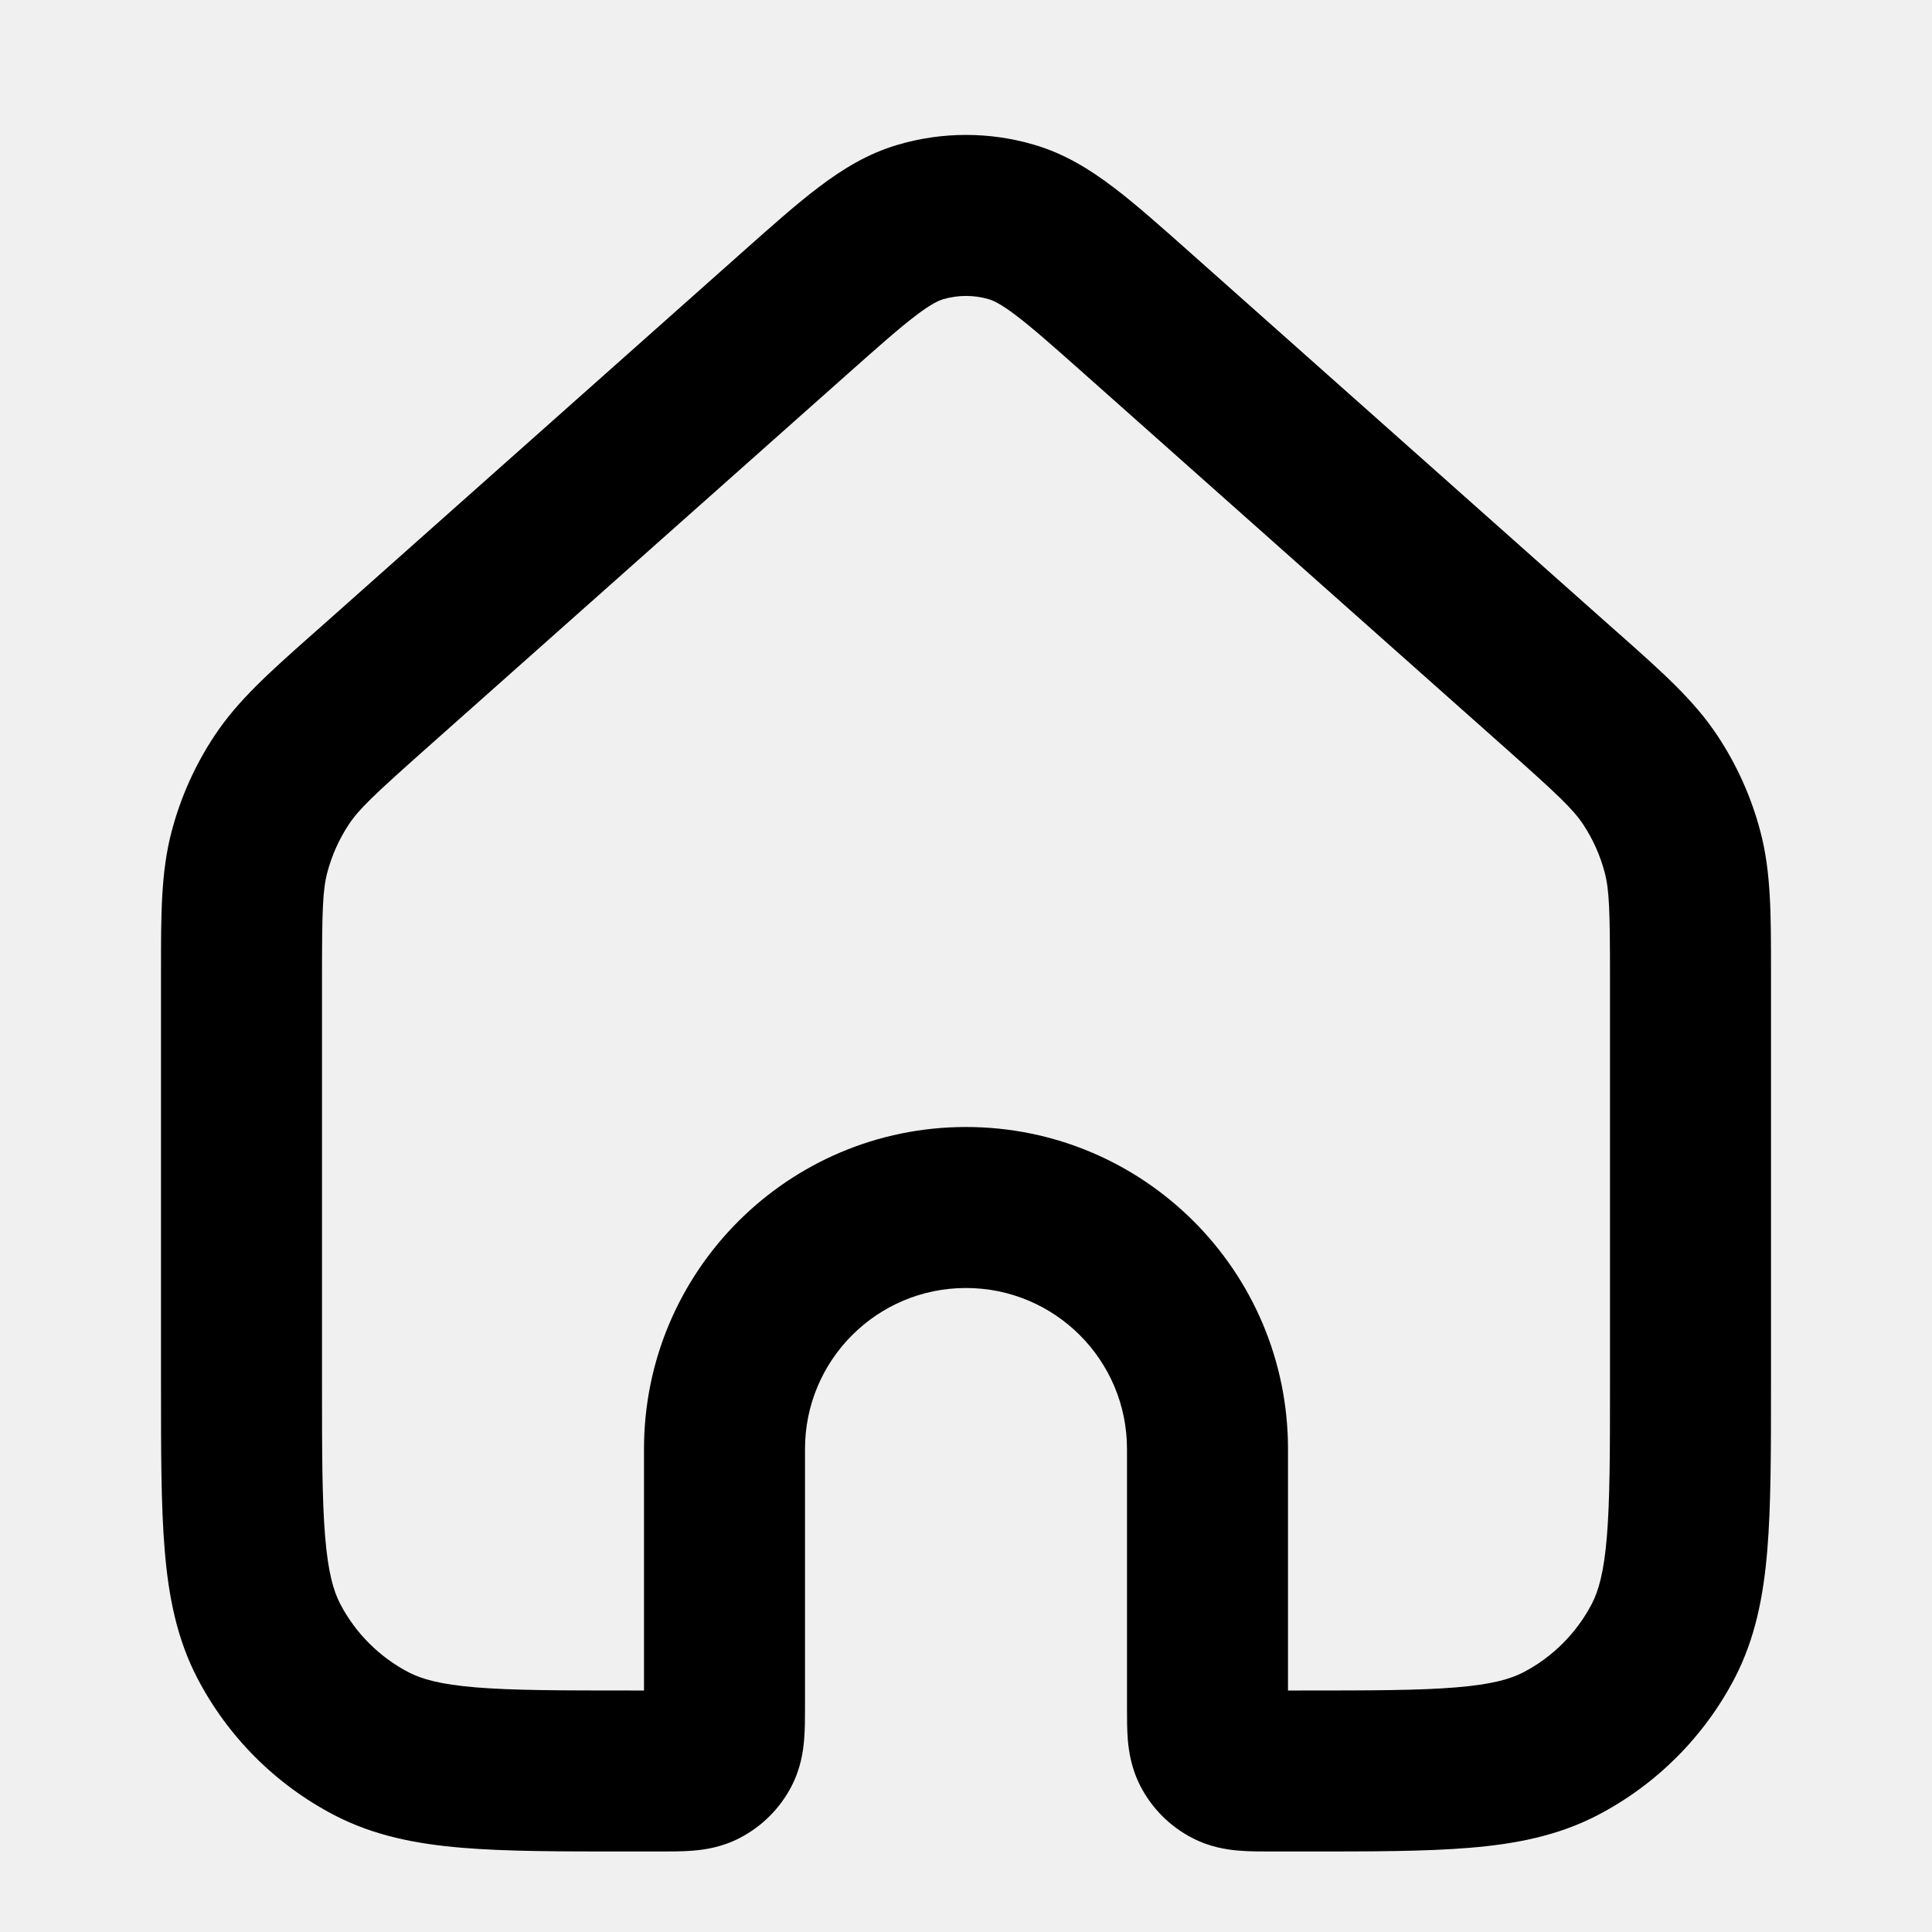
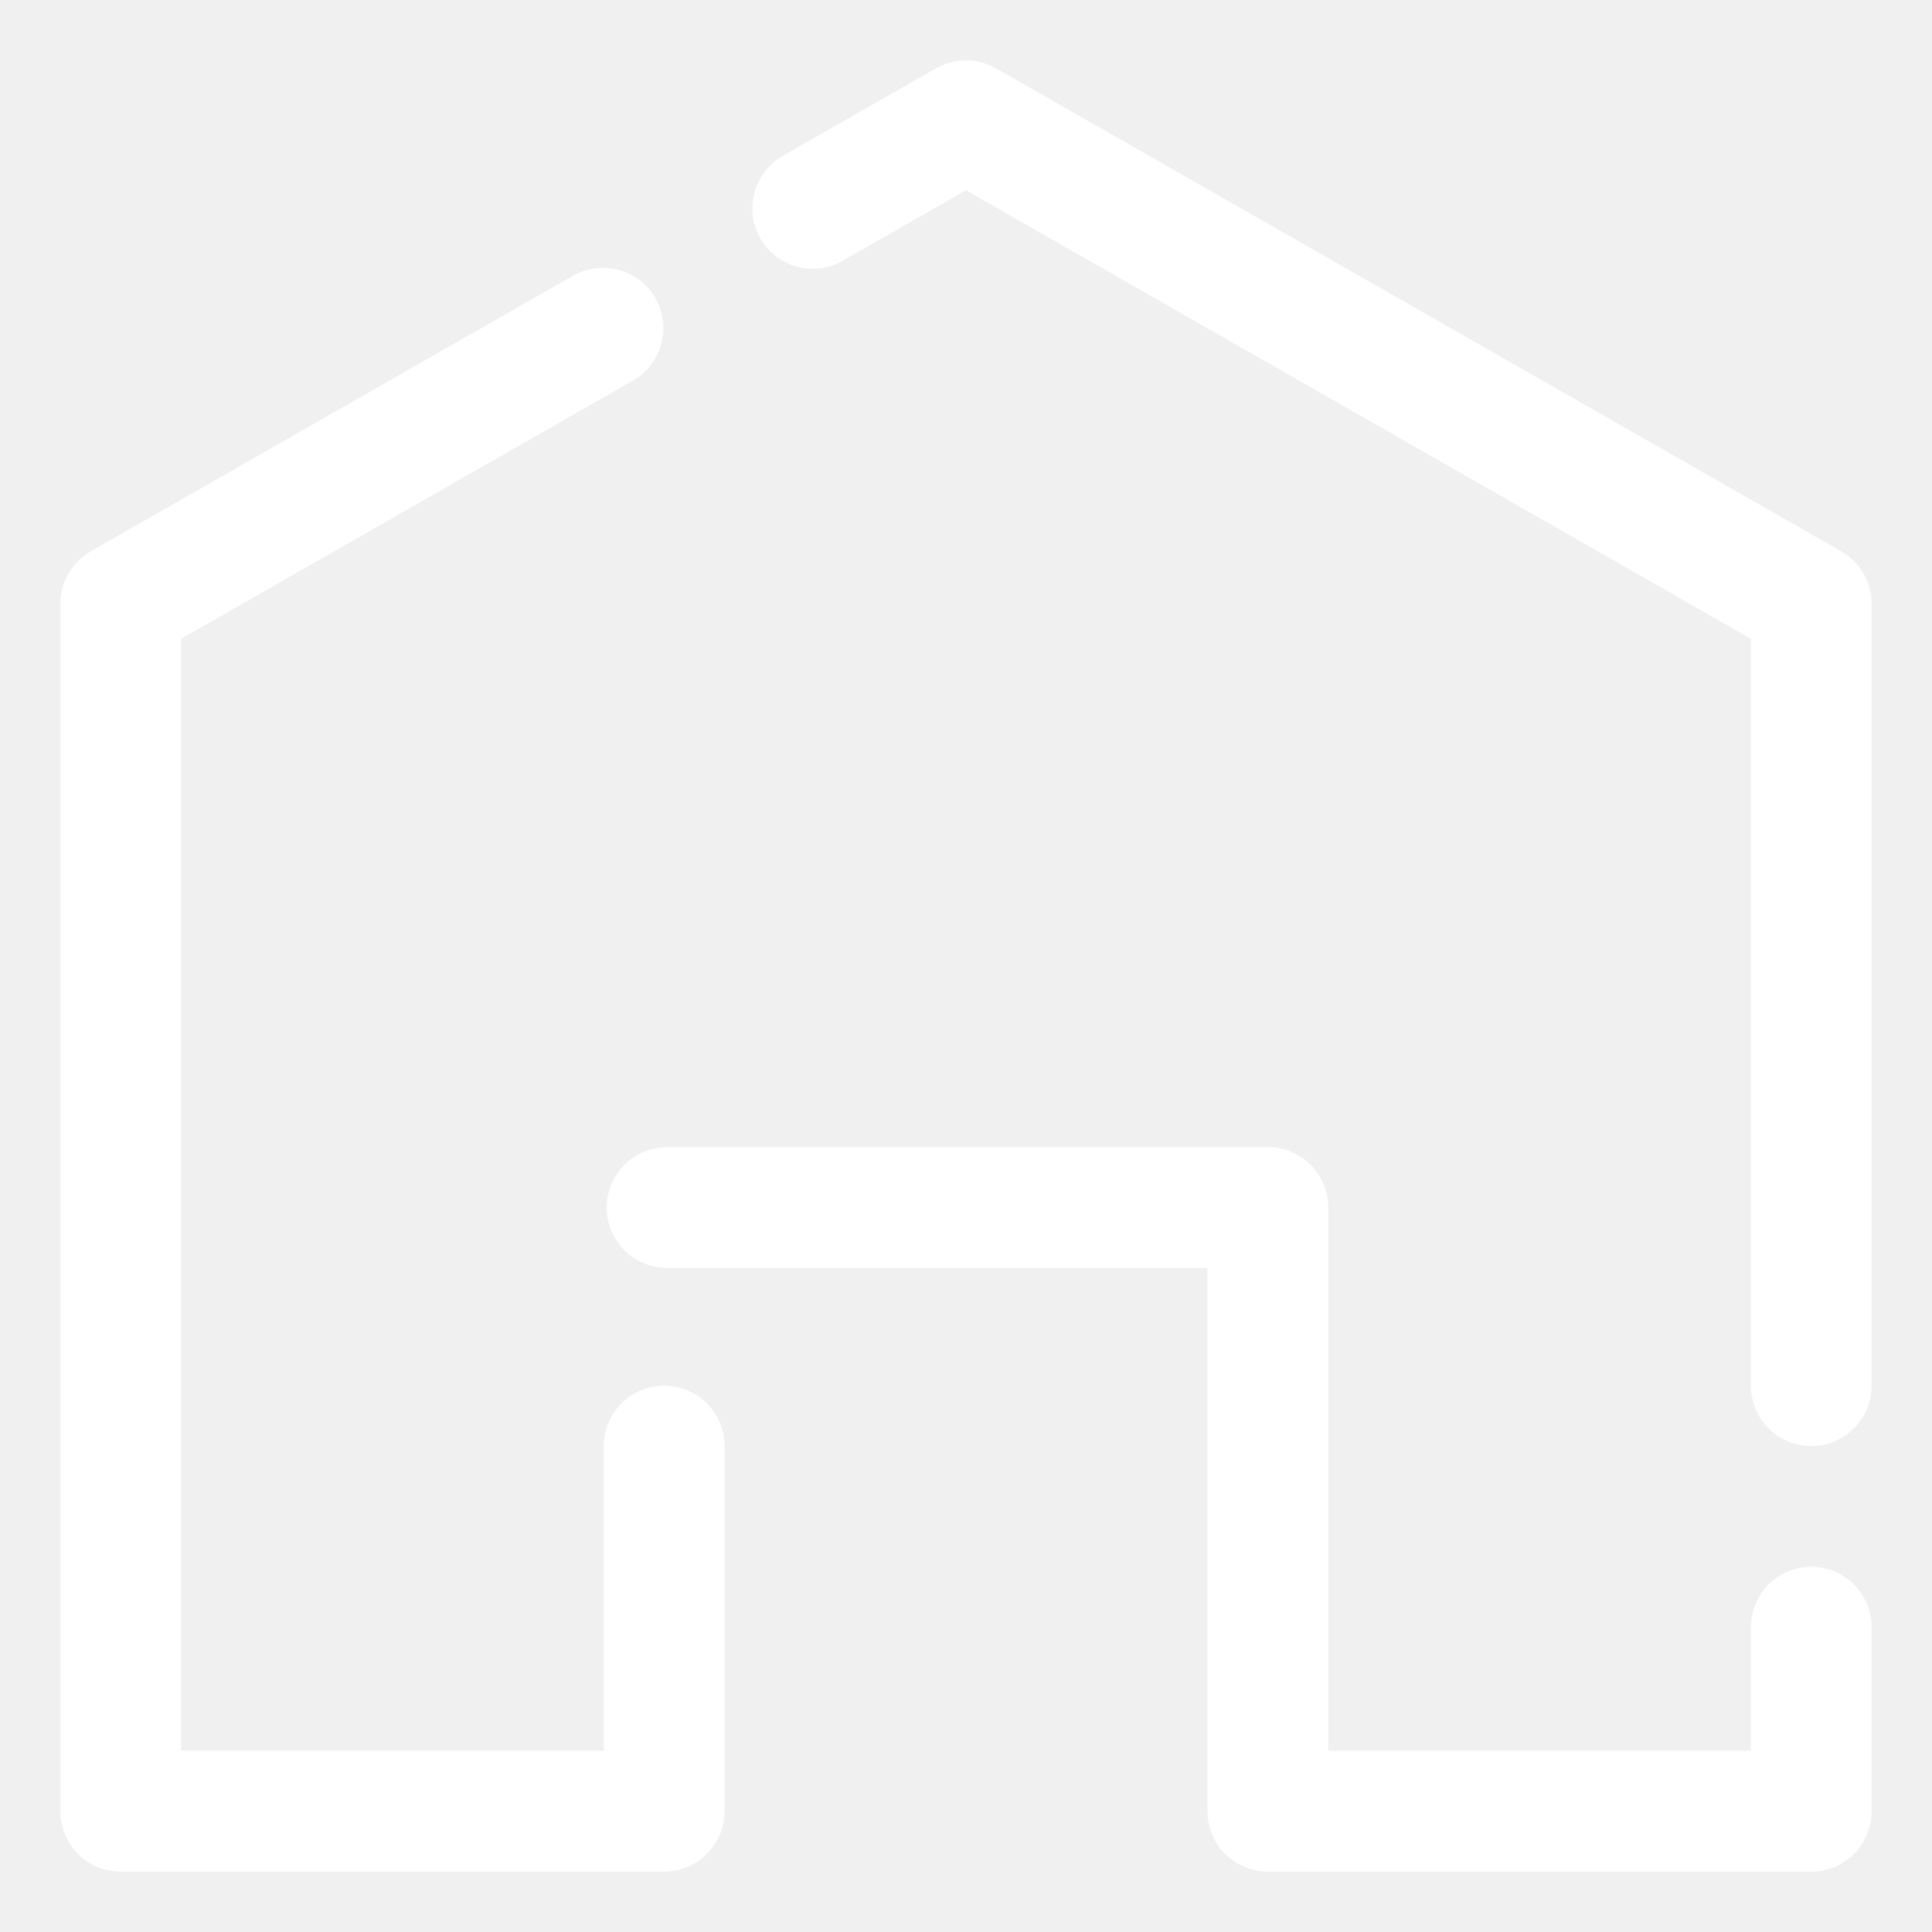
- <svg xmlns="http://www.w3.org/2000/svg" width="800px" height="800px" viewBox="0 0 24 24" fill="none">
-   <path fill-rule="evenodd" clip-rule="evenodd" d="M12.28 3.716C12.097 3.663 11.903 3.663 11.72 3.716C11.668 3.731 11.575 3.769 11.379 3.918C11.172 4.075 10.919 4.299 10.525 4.649L5.285 9.306C4.643 9.877 4.461 10.05 4.334 10.24C4.213 10.423 4.122 10.625 4.066 10.838C4.008 11.059 4 11.309 4 12.169V17.17C4 18.041 4.001 18.633 4.039 19.09C4.076 19.536 4.143 19.763 4.225 19.922C4.415 20.287 4.713 20.585 5.078 20.775C5.237 20.857 5.464 20.924 5.909 20.961C6.367 20.999 6.959 21 7.83 21H8V18C8 15.791 9.791 14 12 14C14.209 14 16 15.791 16 18V21H16.17C17.041 21 17.633 20.999 18.09 20.961C18.536 20.924 18.763 20.857 18.922 20.775C19.287 20.585 19.585 20.287 19.775 19.922C19.857 19.763 19.924 19.536 19.961 19.09C19.999 18.633 20 18.041 20 17.17V12.169C20 11.309 19.992 11.059 19.934 10.838C19.878 10.625 19.787 10.423 19.666 10.24C19.539 10.05 19.357 9.877 18.715 9.306L13.475 4.649C13.081 4.299 12.828 4.075 12.621 3.918C12.425 3.769 12.332 3.731 12.28 3.716ZM11.161 1.796C11.709 1.636 12.291 1.636 12.839 1.796C13.219 1.906 13.534 2.101 13.828 2.324C14.105 2.533 14.417 2.811 14.776 3.13L20.043 7.812C20.072 7.837 20.099 7.862 20.127 7.886C20.649 8.349 21.043 8.699 21.331 9.133C21.575 9.499 21.756 9.903 21.868 10.329C22.001 10.832 22 11.359 22 12.057C22 12.094 22 12.131 22 12.169V17.212C22 18.03 22 18.706 21.954 19.256C21.907 19.827 21.805 20.352 21.55 20.844C21.17 21.575 20.574 22.17 19.844 22.55C19.352 22.805 18.827 22.907 18.256 22.954C17.706 23 17.03 23 16.212 23H15.805C15.797 23 15.789 23 15.781 23C15.66 23 15.516 23 15.388 22.989C15.241 22.977 15.029 22.946 14.809 22.831C14.534 22.689 14.311 22.465 14.169 22.192C14.054 21.971 14.023 21.759 14.01 21.612C14 21.484 14 21.34 14 21.218L14 18C14 16.895 13.104 16 12 16C10.895 16 10 16.895 10 18L10 21.218C10 21.34 10 21.484 9.989 21.612C9.977 21.759 9.946 21.971 9.831 22.192C9.689 22.465 9.465 22.689 9.191 22.831C8.971 22.946 8.759 22.977 8.612 22.989C8.484 23 8.34 23 8.218 23C8.211 23 8.203 23 8.195 23H7.788C6.969 23 6.294 23 5.744 22.954C5.173 22.907 4.648 22.805 4.156 22.55C3.425 22.17 2.83 21.575 2.45 20.844C2.195 20.352 2.093 19.827 2.046 19.256C2 18.706 2 18.03 2 17.212L2 12.169C2 12.131 2 12.094 2 12.057C2 11.359 1.999 10.832 2.132 10.329C2.244 9.903 2.425 9.499 2.669 9.133C2.957 8.699 3.351 8.349 3.873 7.886C3.9 7.862 3.928 7.837 3.957 7.812L9.224 3.13C9.583 2.811 9.895 2.533 10.172 2.324C10.466 2.101 10.781 1.906 11.161 1.796Z" fill="#000000" />
+ <svg xmlns="http://www.w3.org/2000/svg" width="800" height="800" viewBox="0 0 800 800" version="1.1" id="svg1">
+   <defs id="defs1" />
+   <g id="layer1">
+     <path style="fill:none;stroke:#ffffff;stroke-width:50;stroke-linecap:round;stroke-linejoin:round;stroke-dasharray:800,100;stroke-dashoffset:70;stroke-opacity:1" d="M 50,750 V 250 L 400,50 750,250 V 750 H 525 V 500 H 275 v 250 z" id="path8" />
+   </g>
</svg>
